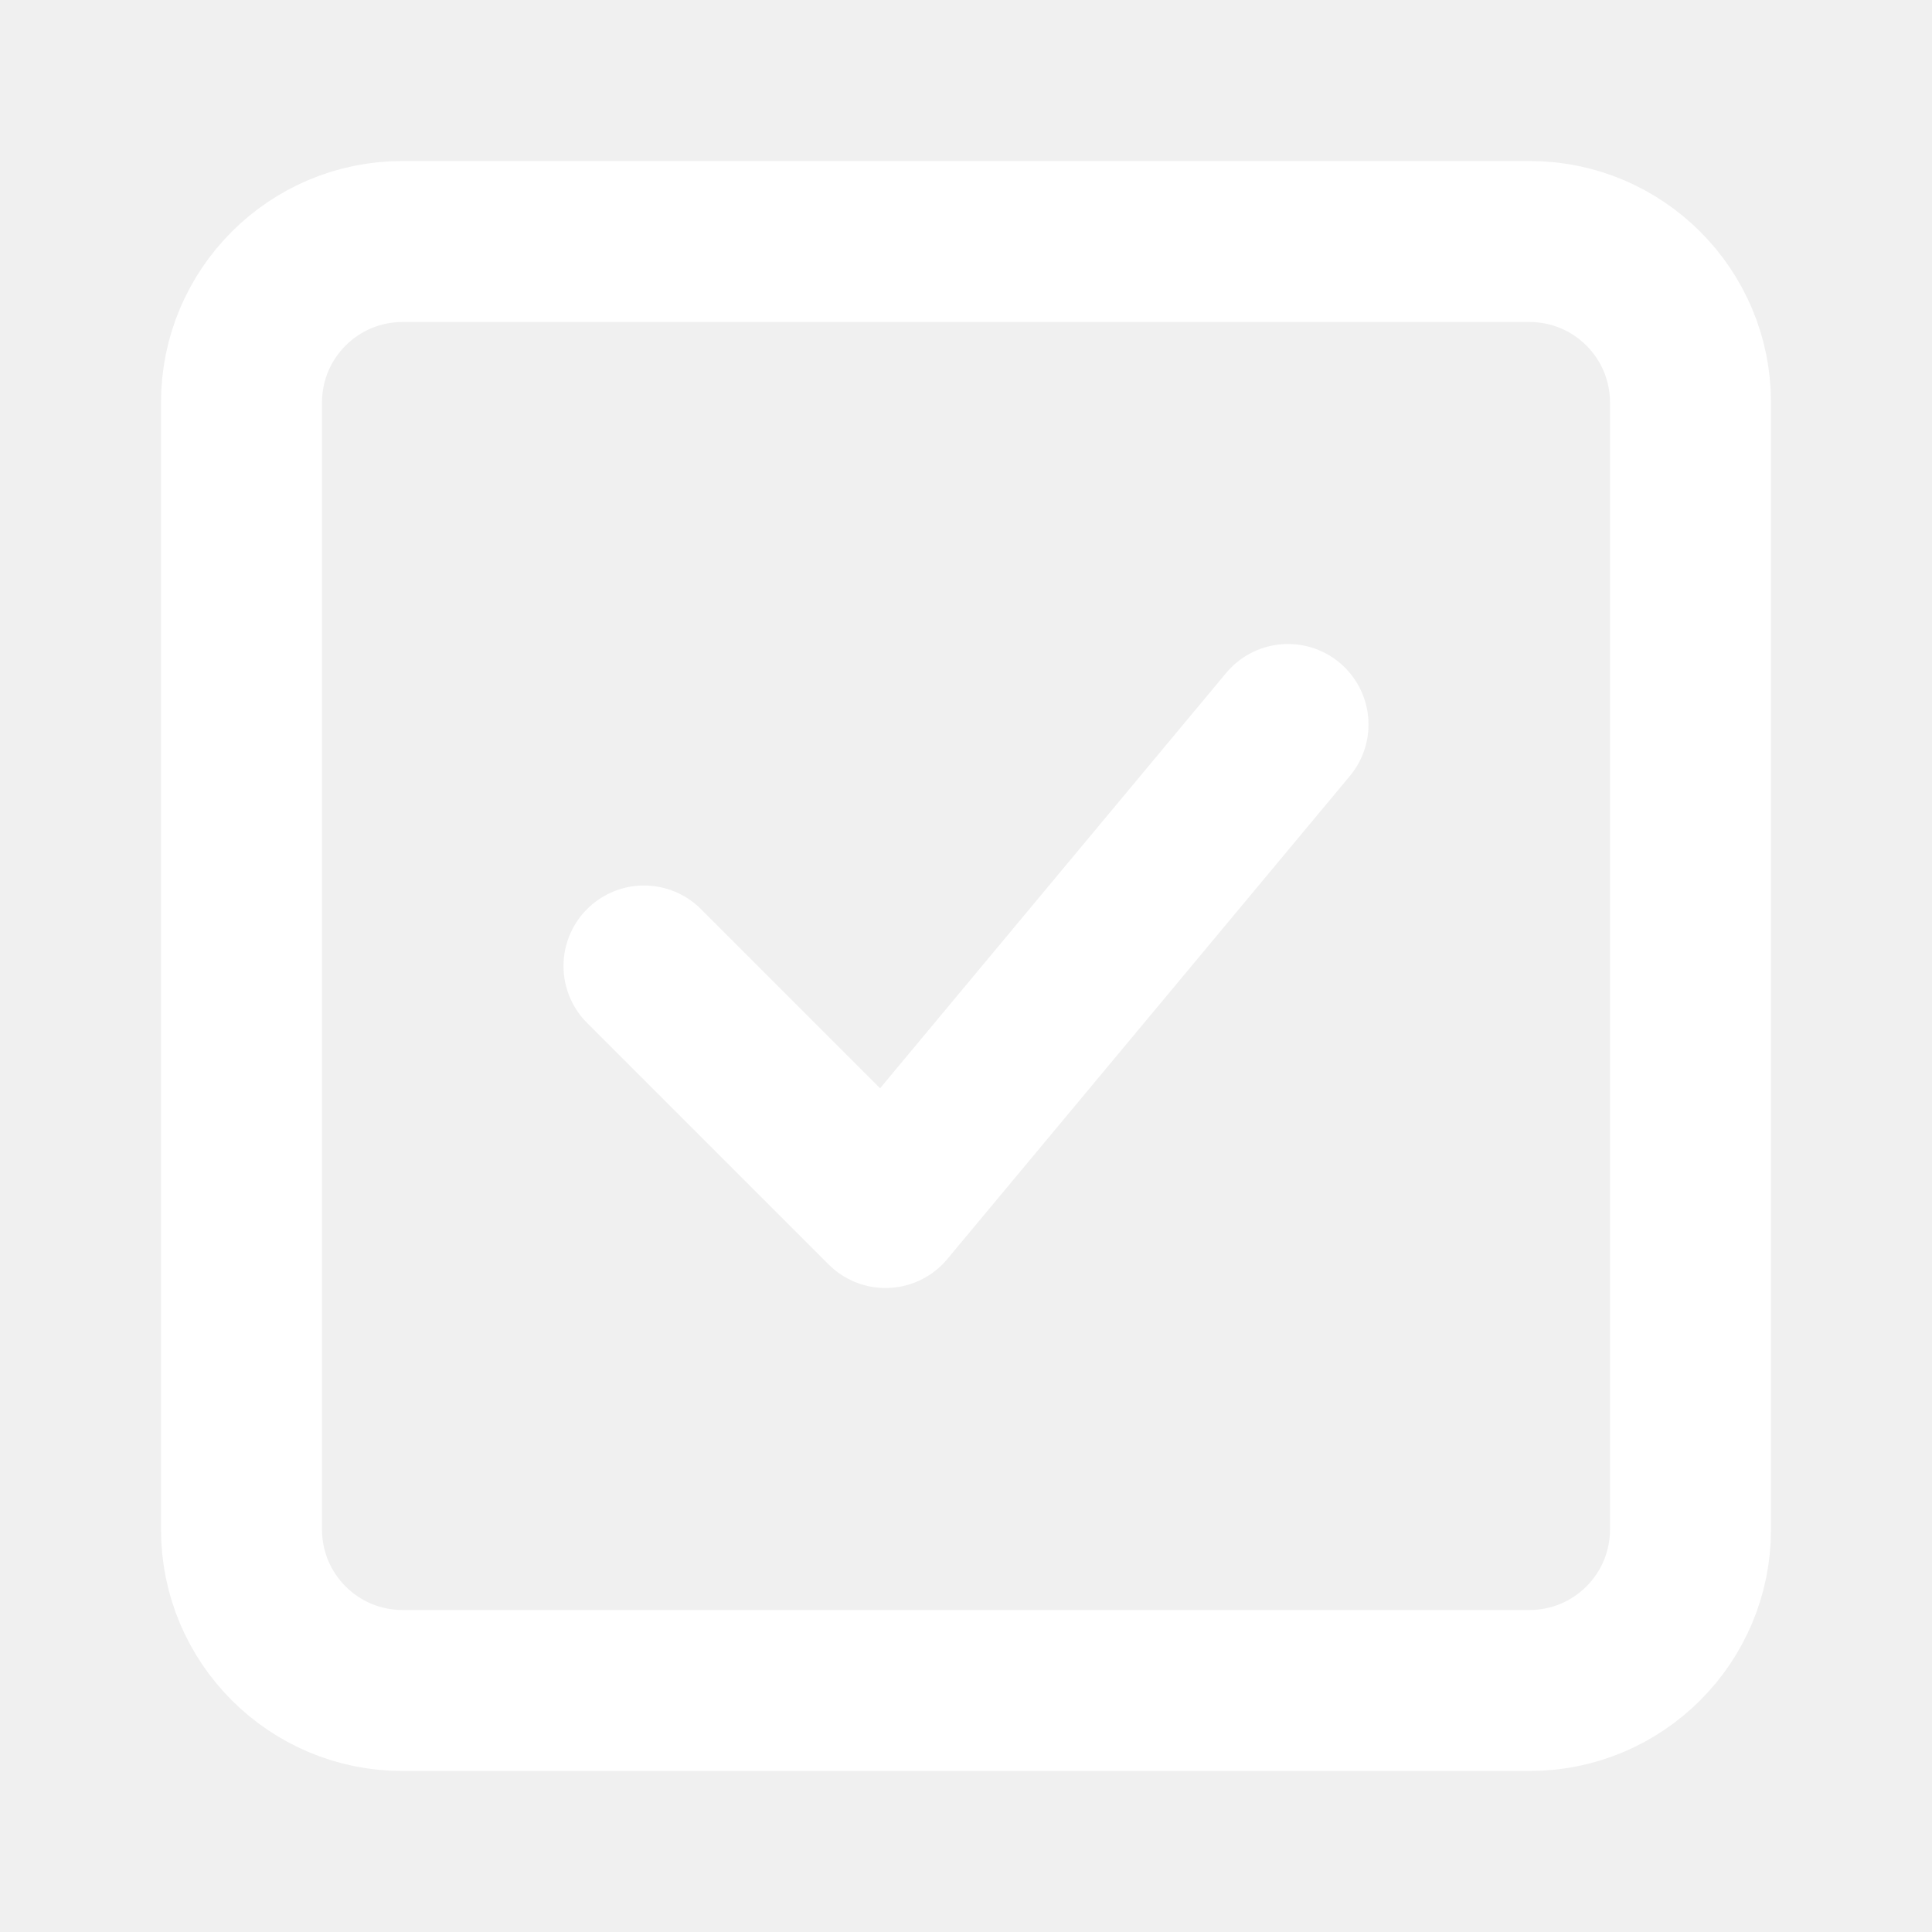
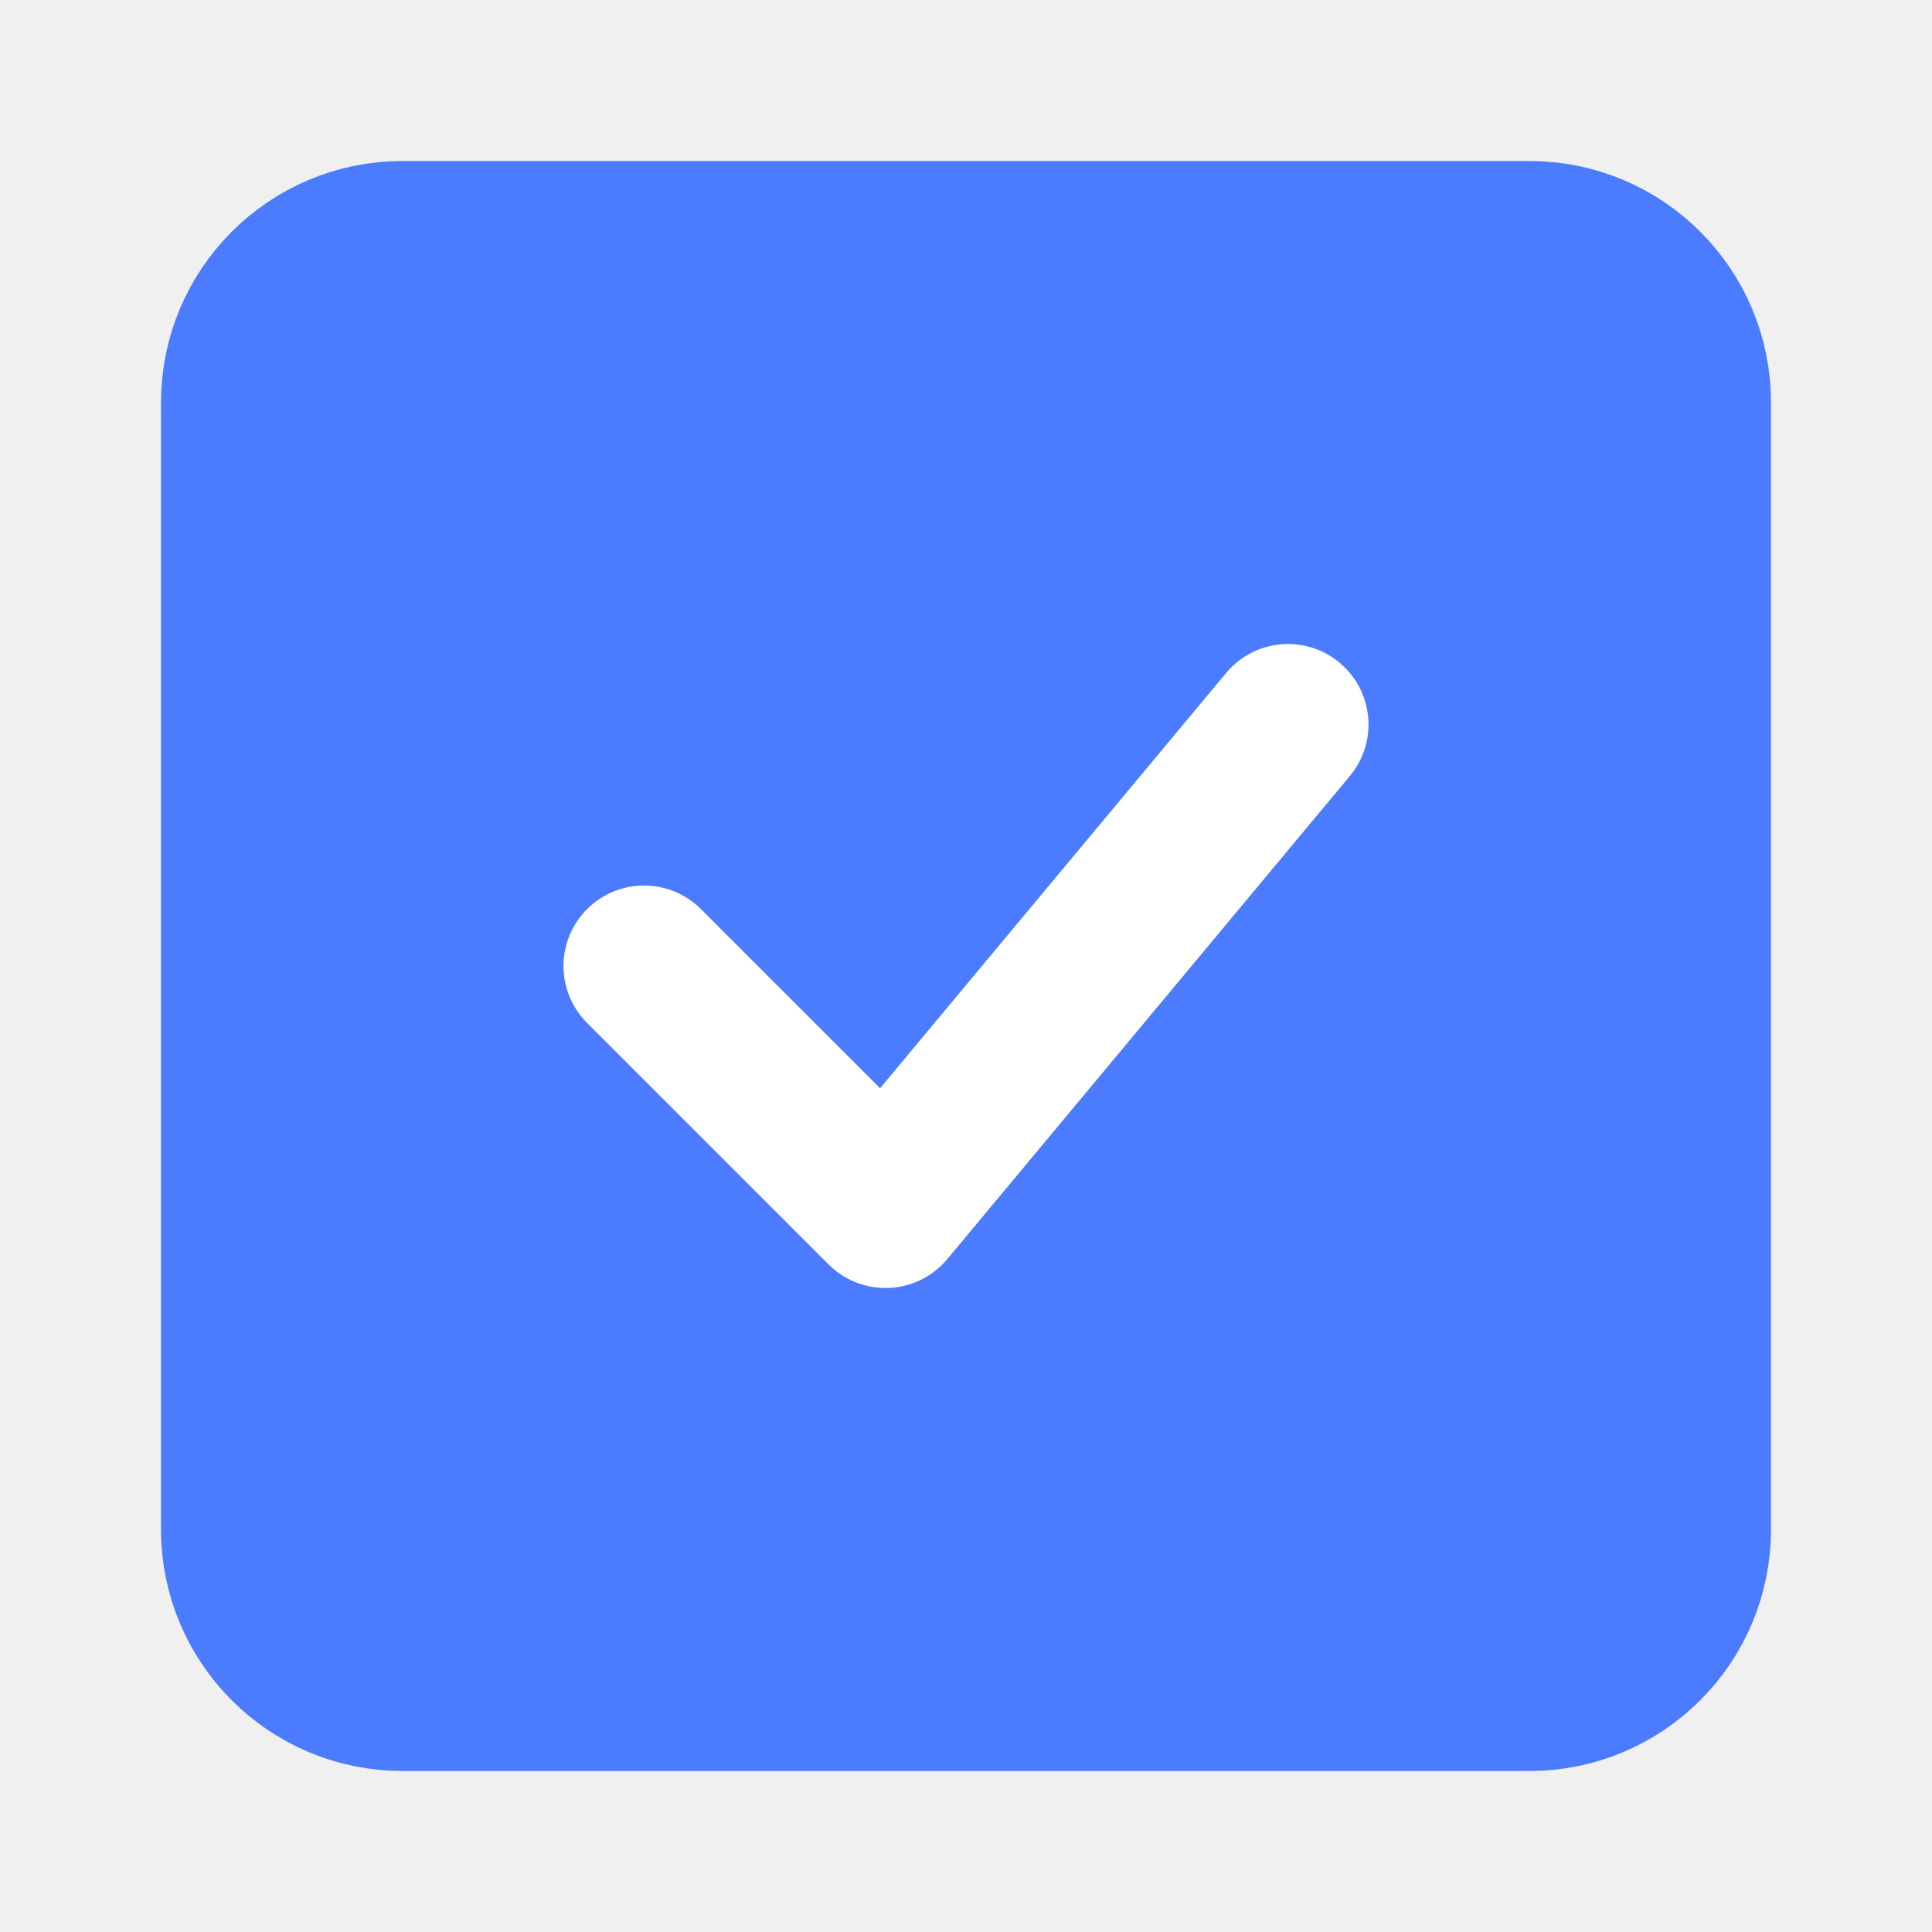
<svg xmlns="http://www.w3.org/2000/svg" width="24" height="24" viewBox="0 0 24 24" fill="none">
-   <rect x="3" y="3" width="18" height="18" rx="2" stroke="#FFFFFF" stroke-width="2" />
+   <rect x="3" y="3" width="18" height="18" rx="2" stroke="#4B7BFF" stroke-width="2" fill="#4B7BFF" />
  <path d="M8 12L11 15L16 9" stroke="#FFFFFF" stroke-width="2" stroke-linecap="round" stroke-linejoin="round" />
</svg>
